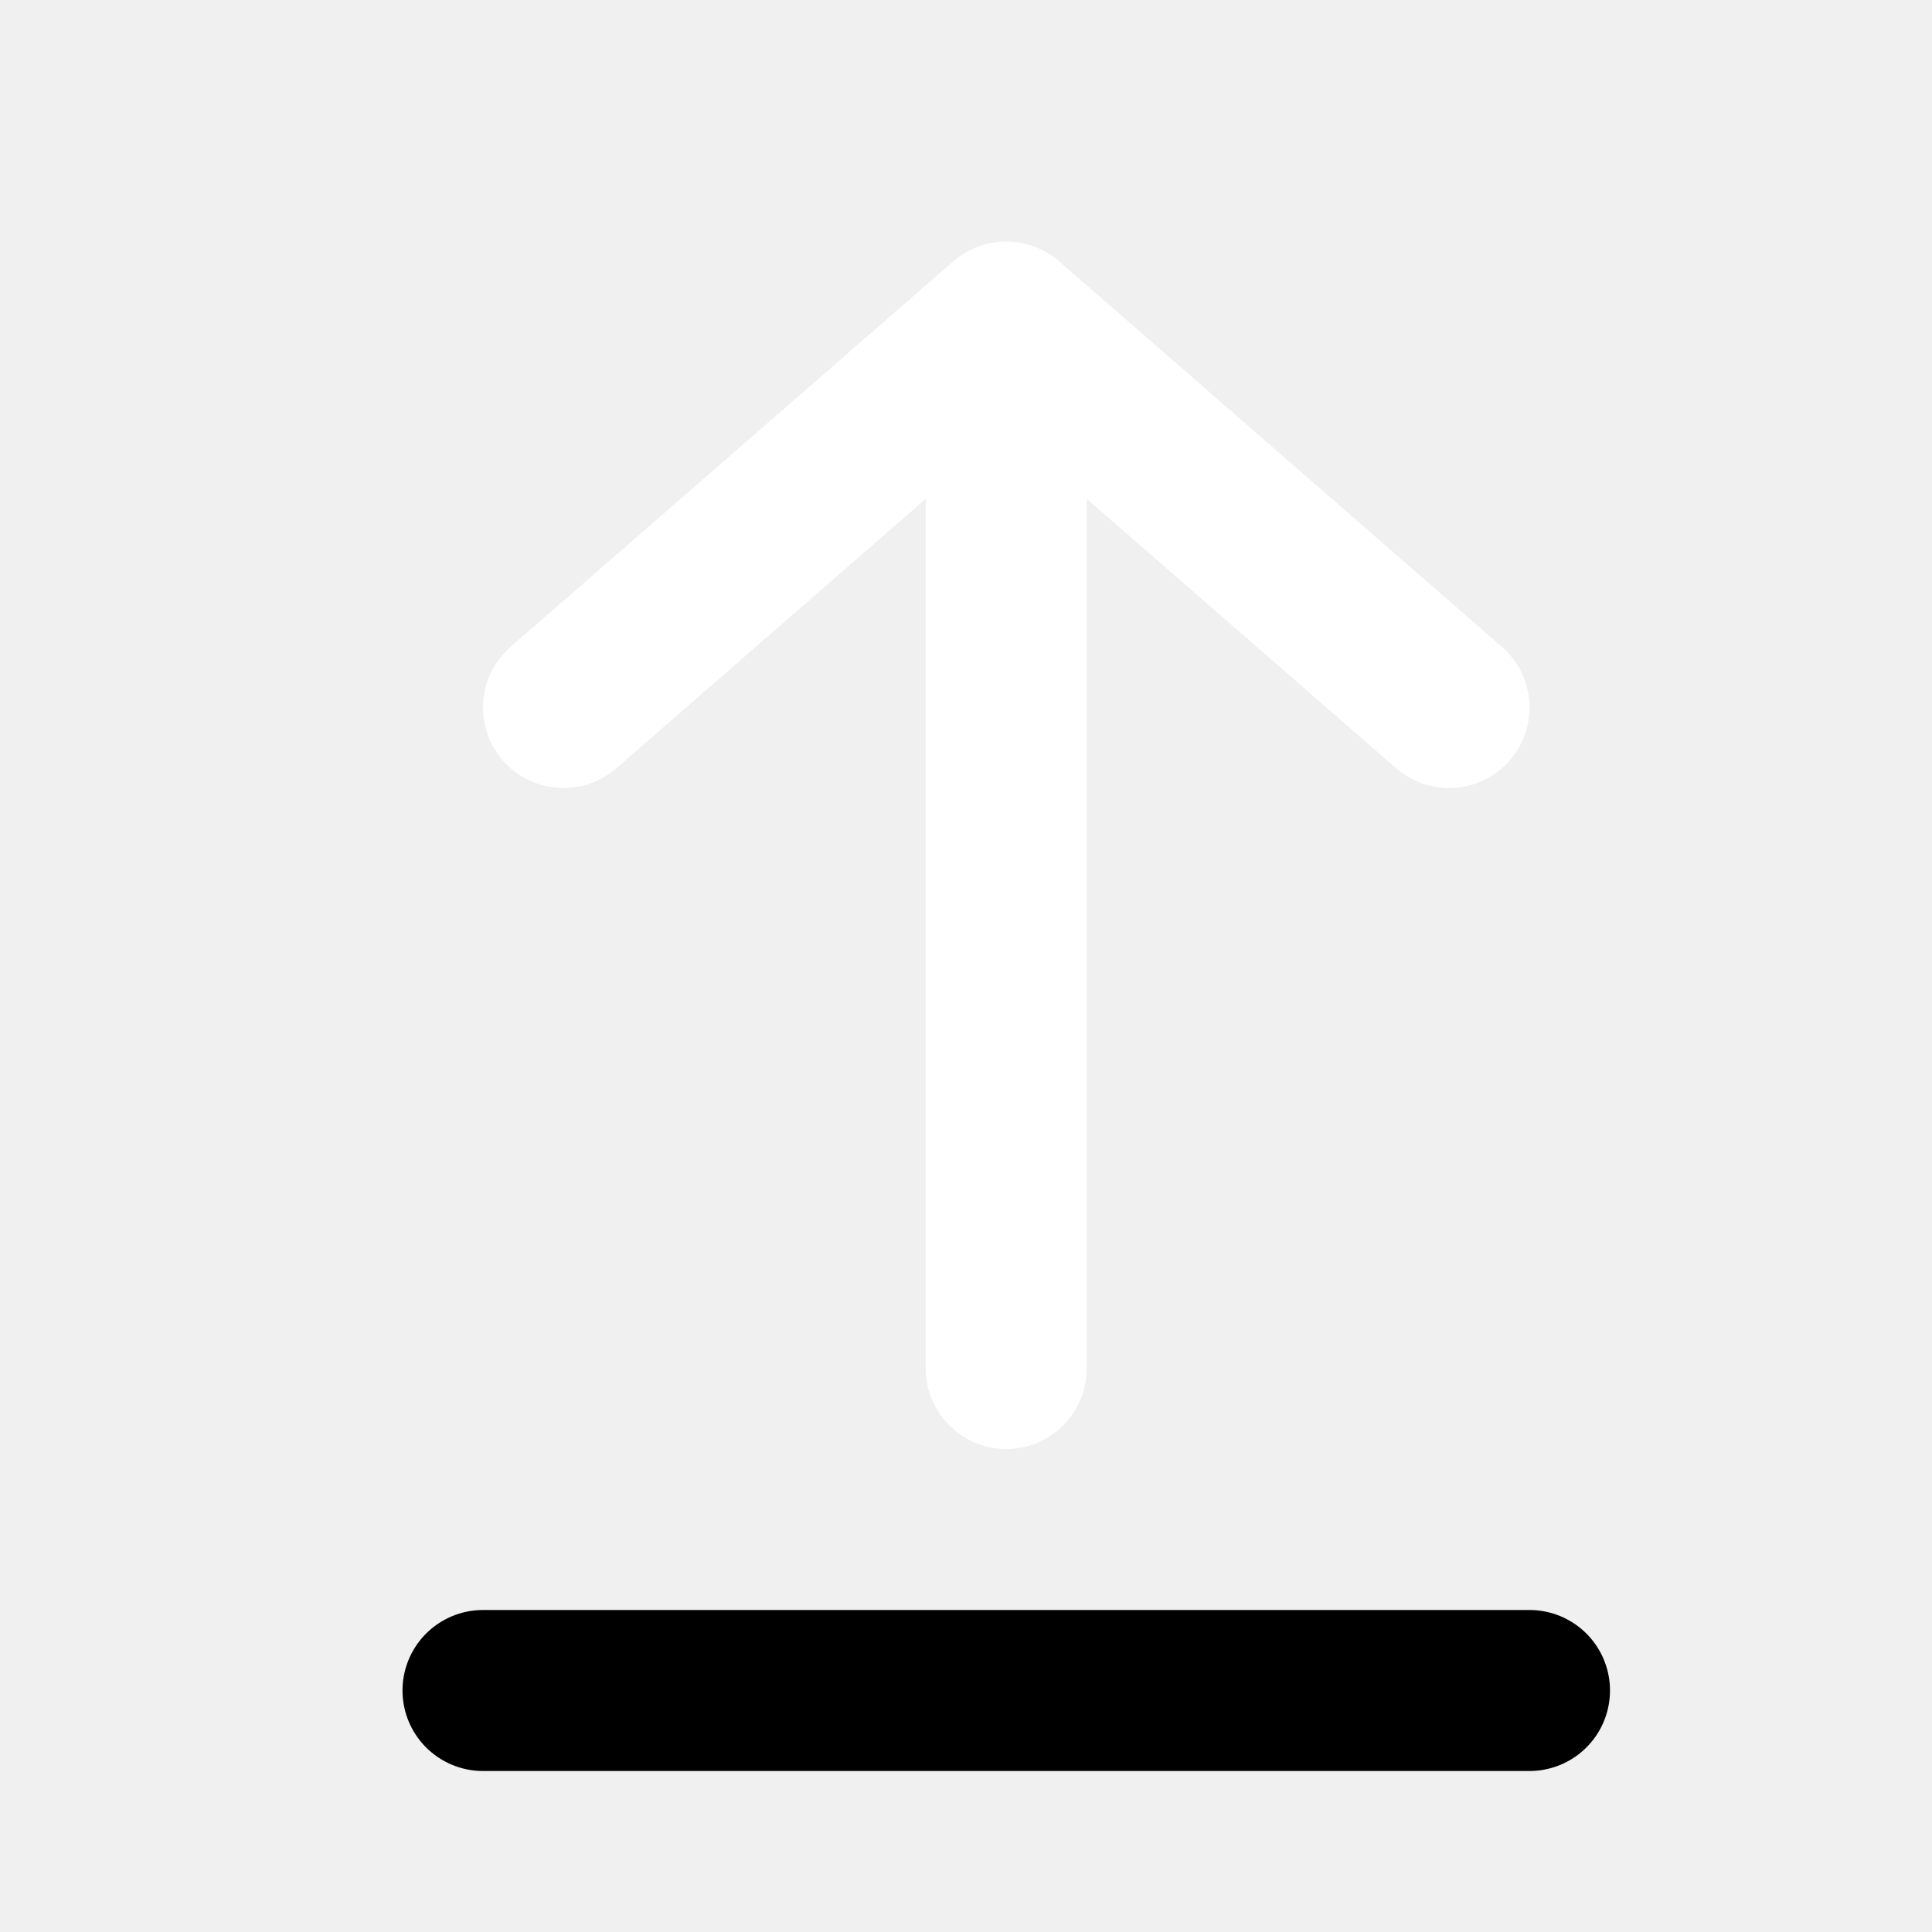
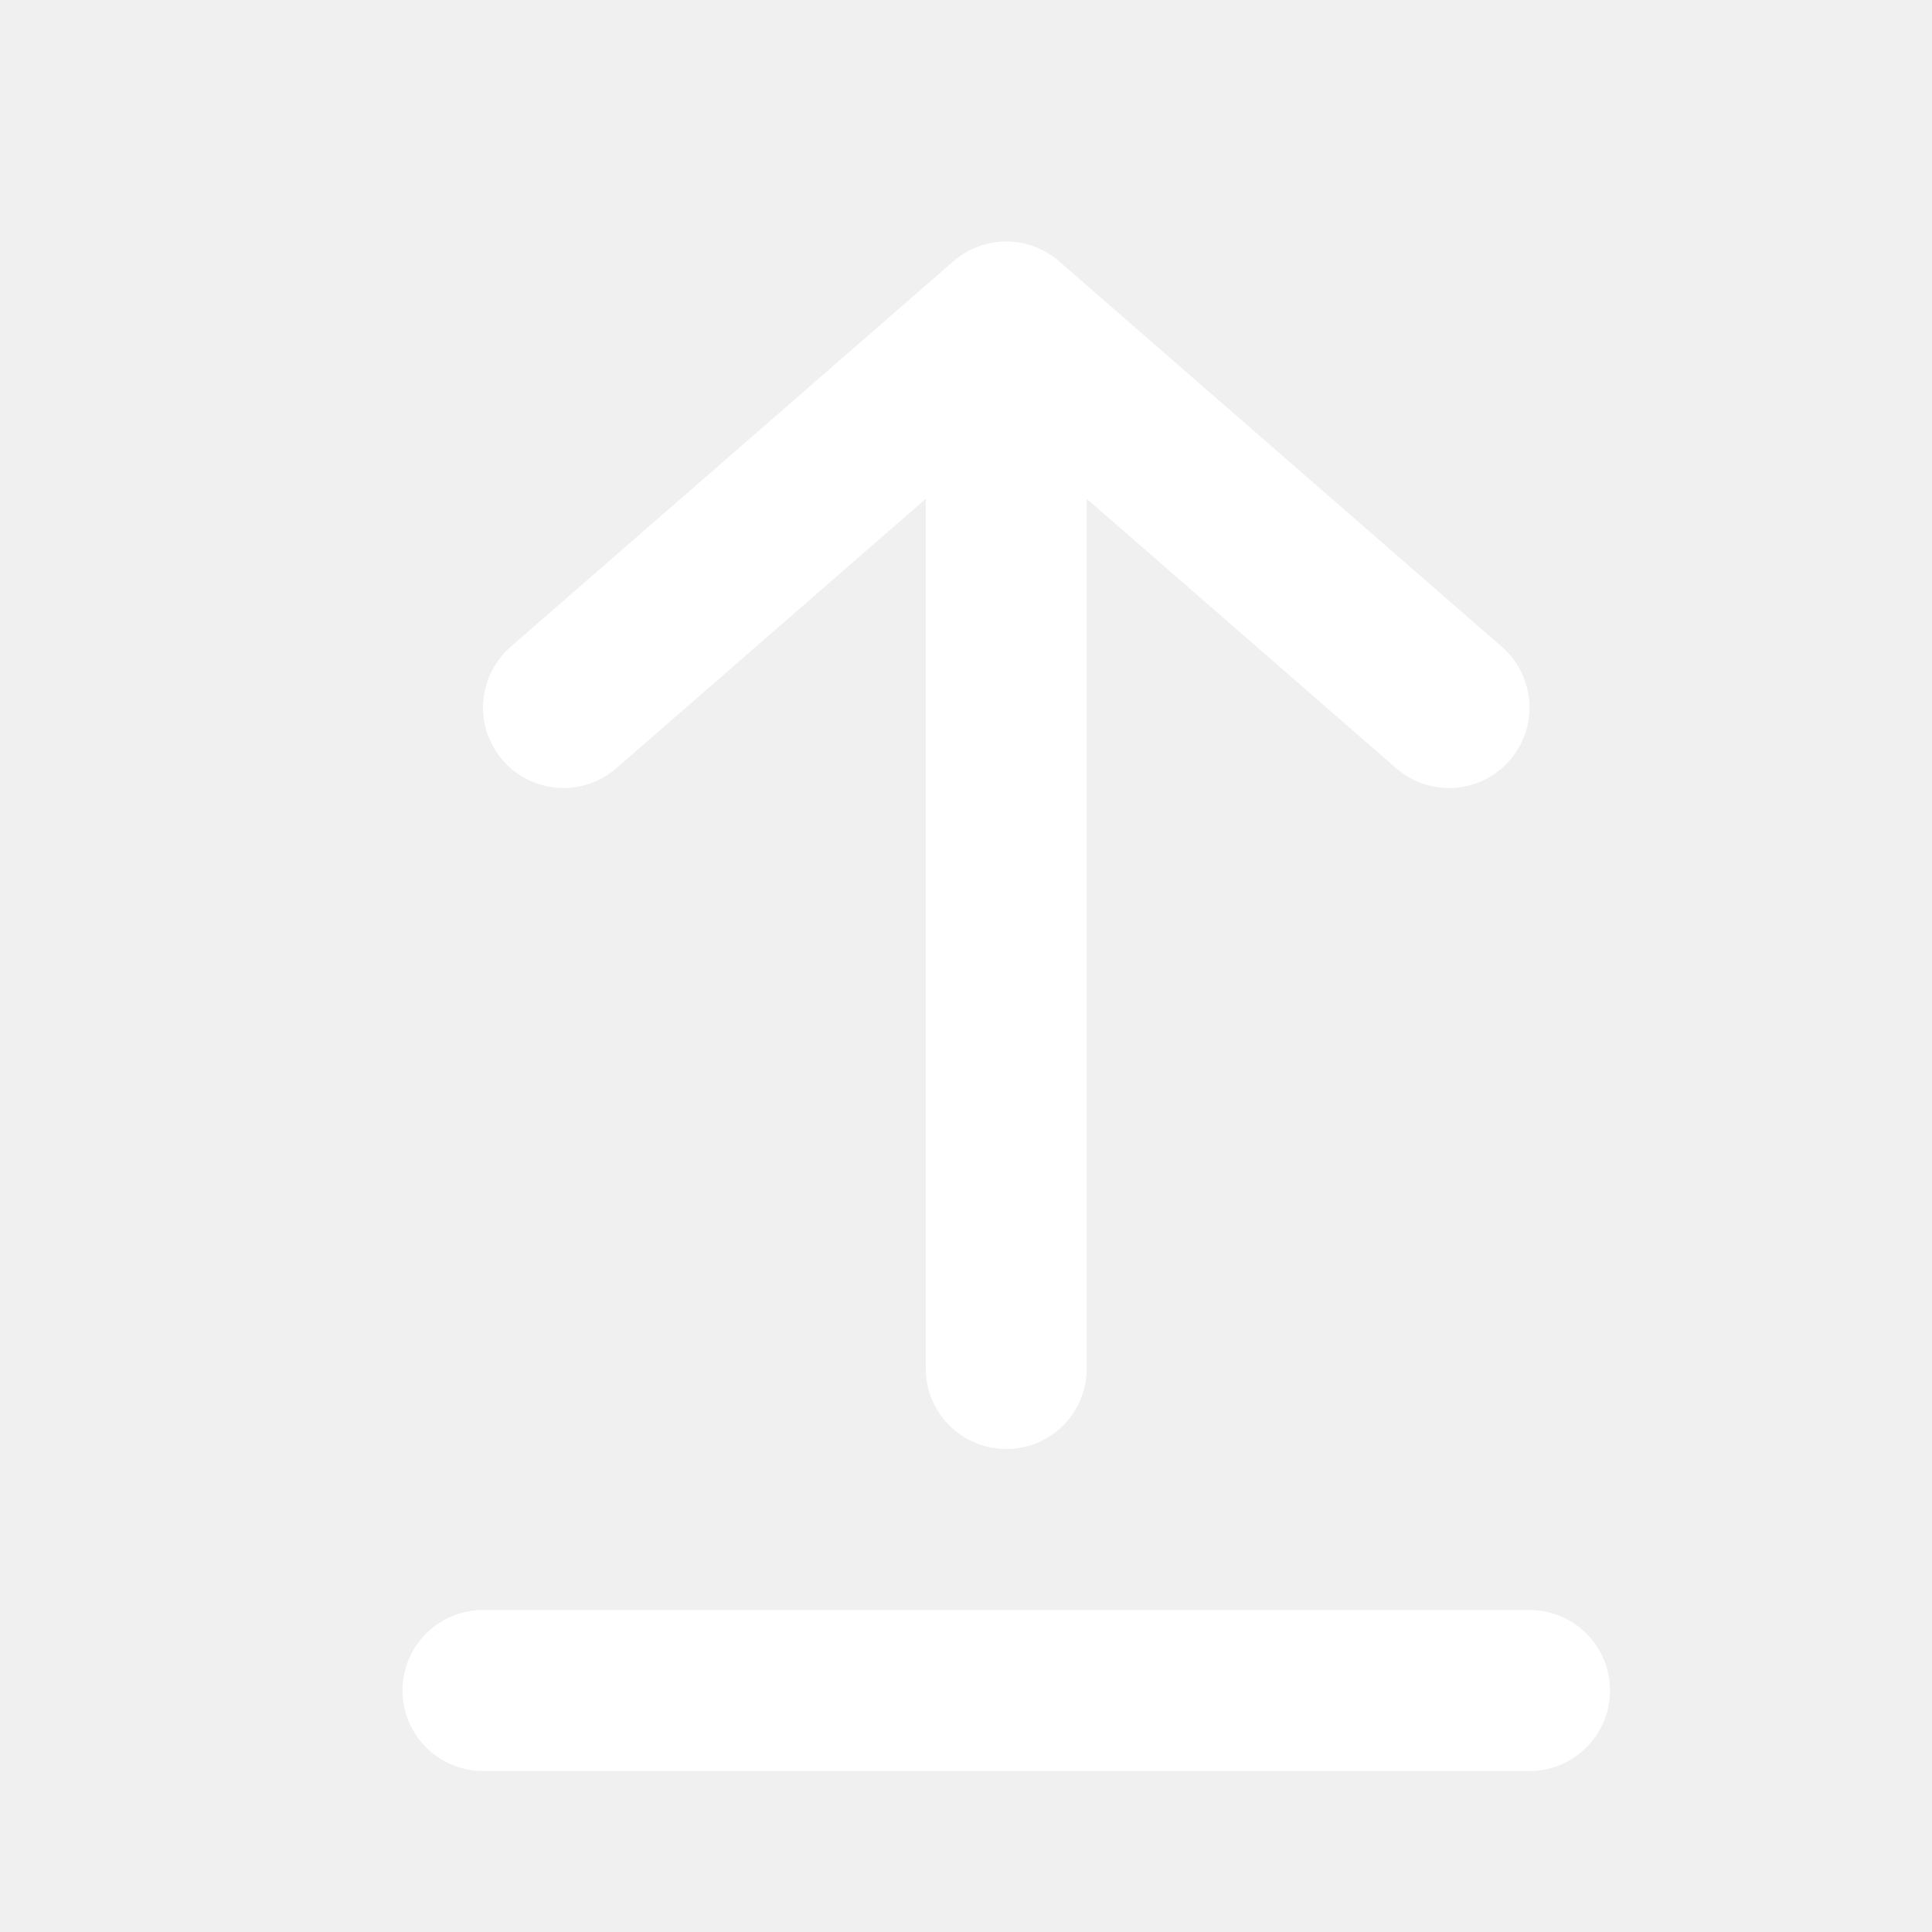
<svg xmlns="http://www.w3.org/2000/svg" width="800px" height="800px" viewBox="0 0 24 24" fill="none">
  <path d="M12.5 17L12.5 4M12.5 4L18 8.789M12.5 4L7 8.789" stroke="#ffffff" stroke-width="2" stroke-linecap="round" stroke-linejoin="round" />
-   <path d="M6 21H19" stroke="#000000" stroke-width="2" stroke-linecap="round" stroke-linejoin="round" />
+   <path d="M6 21H19" stroke="#ffffff" stroke-width="2" stroke-linecap="round" stroke-linejoin="round" />
</svg>
